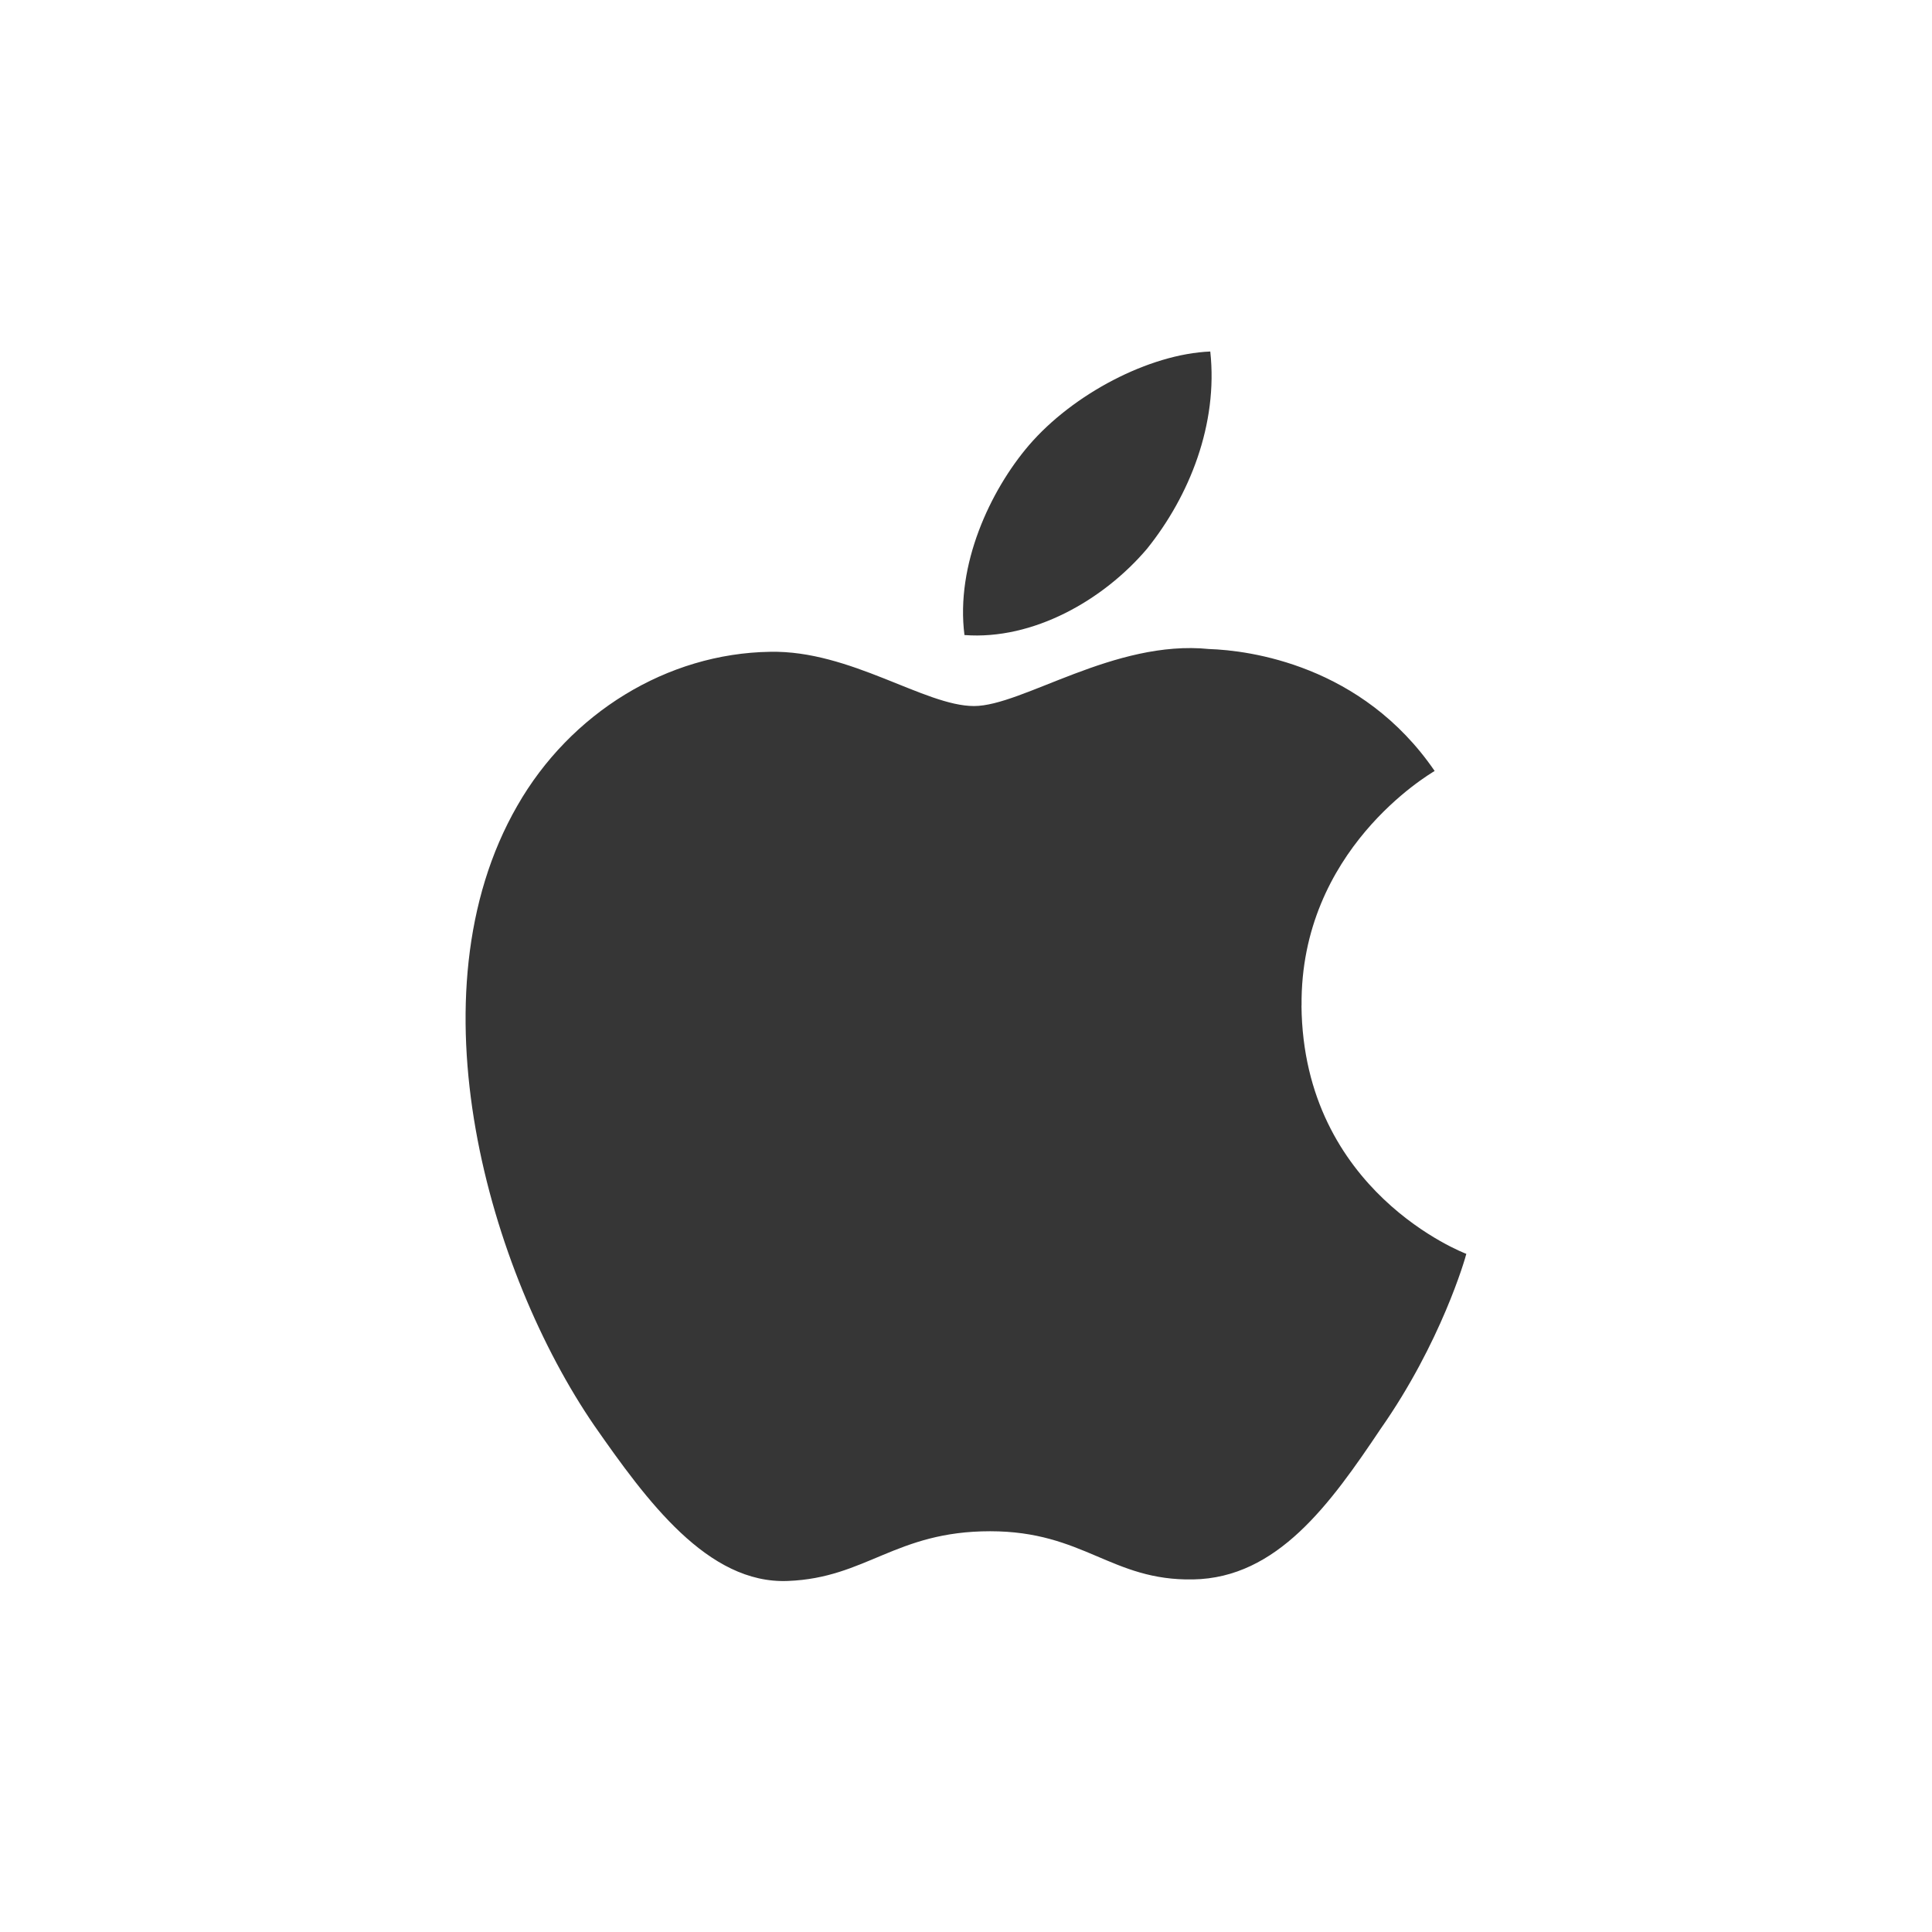
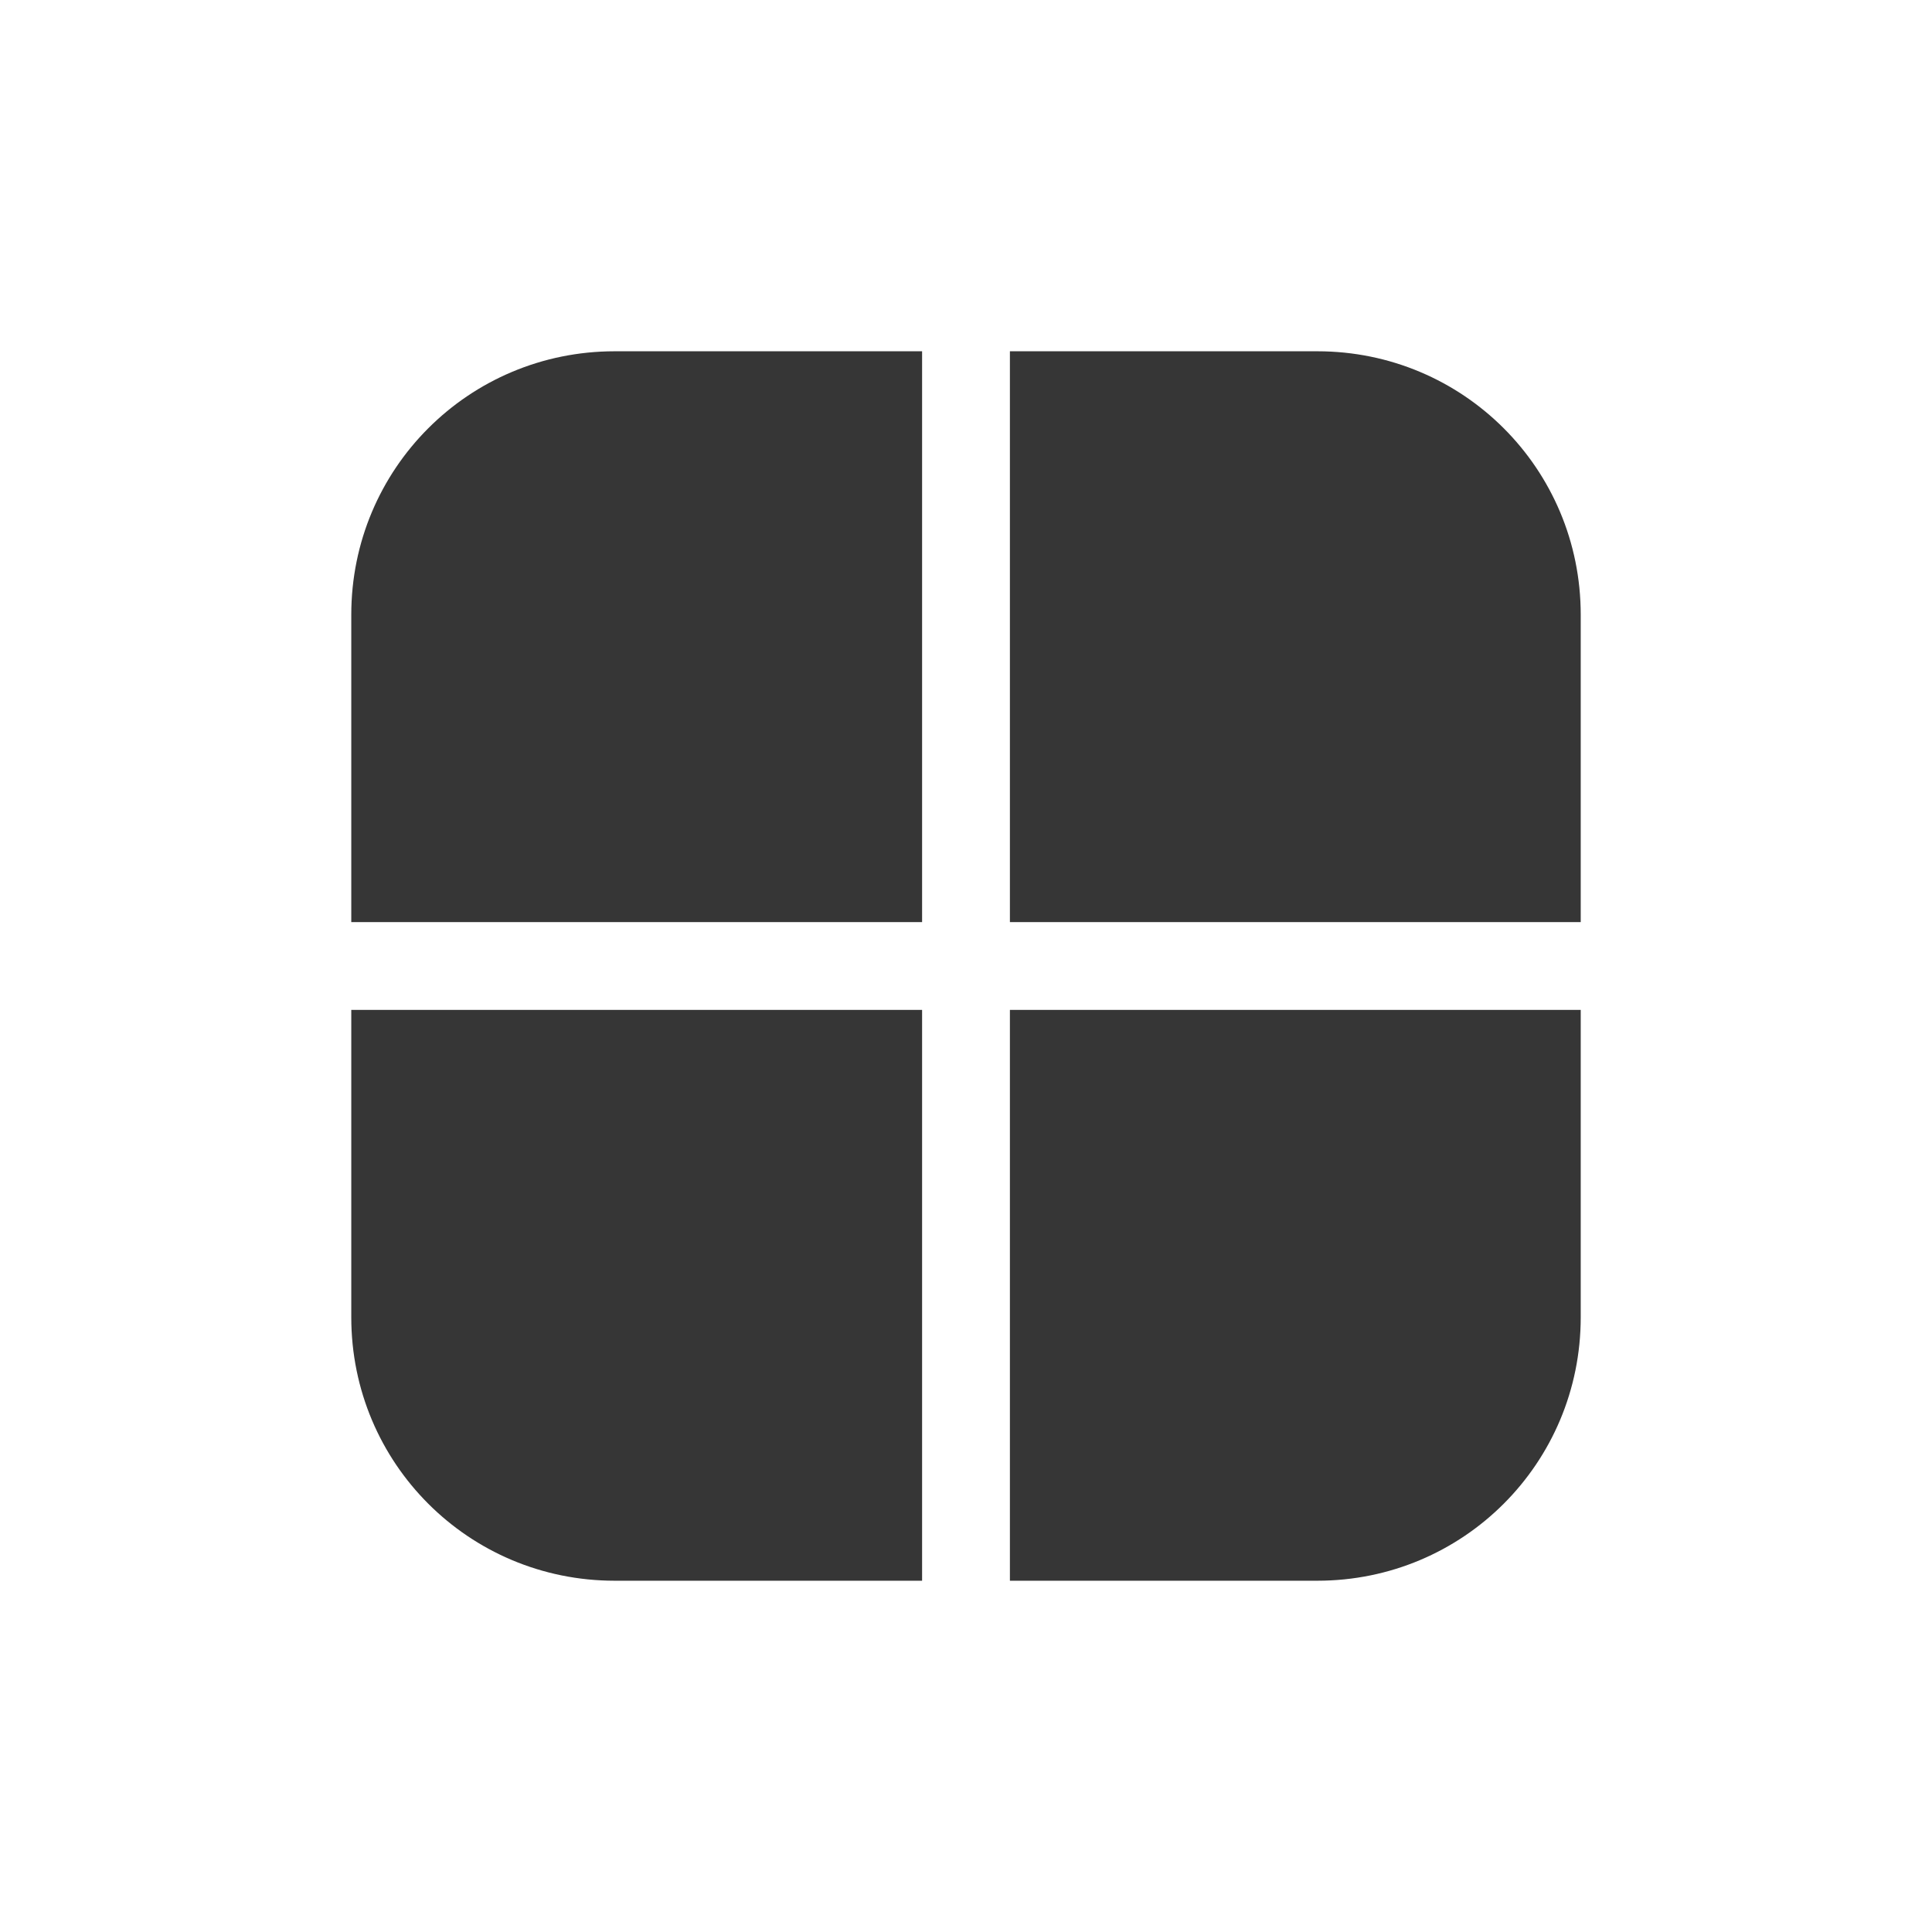
<svg xmlns="http://www.w3.org/2000/svg" width="22" height="22" version="1.1">
  <defs>
    <style id="current-color-scheme" type="text/css">.ColorScheme-Text { color:#363636; }</style>
  </defs>
-   <g class="ColorScheme-Text" transform="matrix(.875 0 0 .875 4 -244.5)" fill="currentColor">
-     <path d="m10.356 286.57c0.552-0.687 0.926-1.621 0.823-2.567-0.795 0.033-1.785 0.552-2.359 1.219-0.507 0.592-0.957 1.559-0.84 2.471 0.892 0.067 1.806-0.451 2.377-1.124zm2.011 5.945c-0.019-2.023 1.656-3.006 1.732-3.053-0.947-1.383-2.417-1.57-2.935-1.587-1.235-0.126-2.43 0.742-3.06 0.742-0.641-8e-5 -1.609-0.727-2.652-0.706-1.344 0.02-2.602 0.798-3.291 2.003-1.418 2.463-0.361 6.08 1.001 8.066 0.682 0.978 1.477 2.066 2.52 2.023 1.02-0.039 1.4-0.647 2.632-0.647 1.22 0 1.577 0.647 2.641 0.627 1.095-0.018 1.784-0.979 2.442-1.961 0.785-1.12 1.101-2.218 1.114-2.276-0.024-9e-3 -2.122-0.807-2.145-3.229z" />
-   </g>
+   <path d="m7 4c-1.662 0-3 1.338-3 3v3.5h6.5v-6.5zm4.5 0v6.5h6.5v-3.5c0-1.662-1.338-3-3-3zm-7.5 7.5v3.5c0 1.662 1.338 3 3 3h3.5v-6.5zm7.5 0v6.5h3.5c1.662 0 3-1.338 3-3v-3.5z" class="ColorScheme-Text" fill="currentColor" />
</svg>
